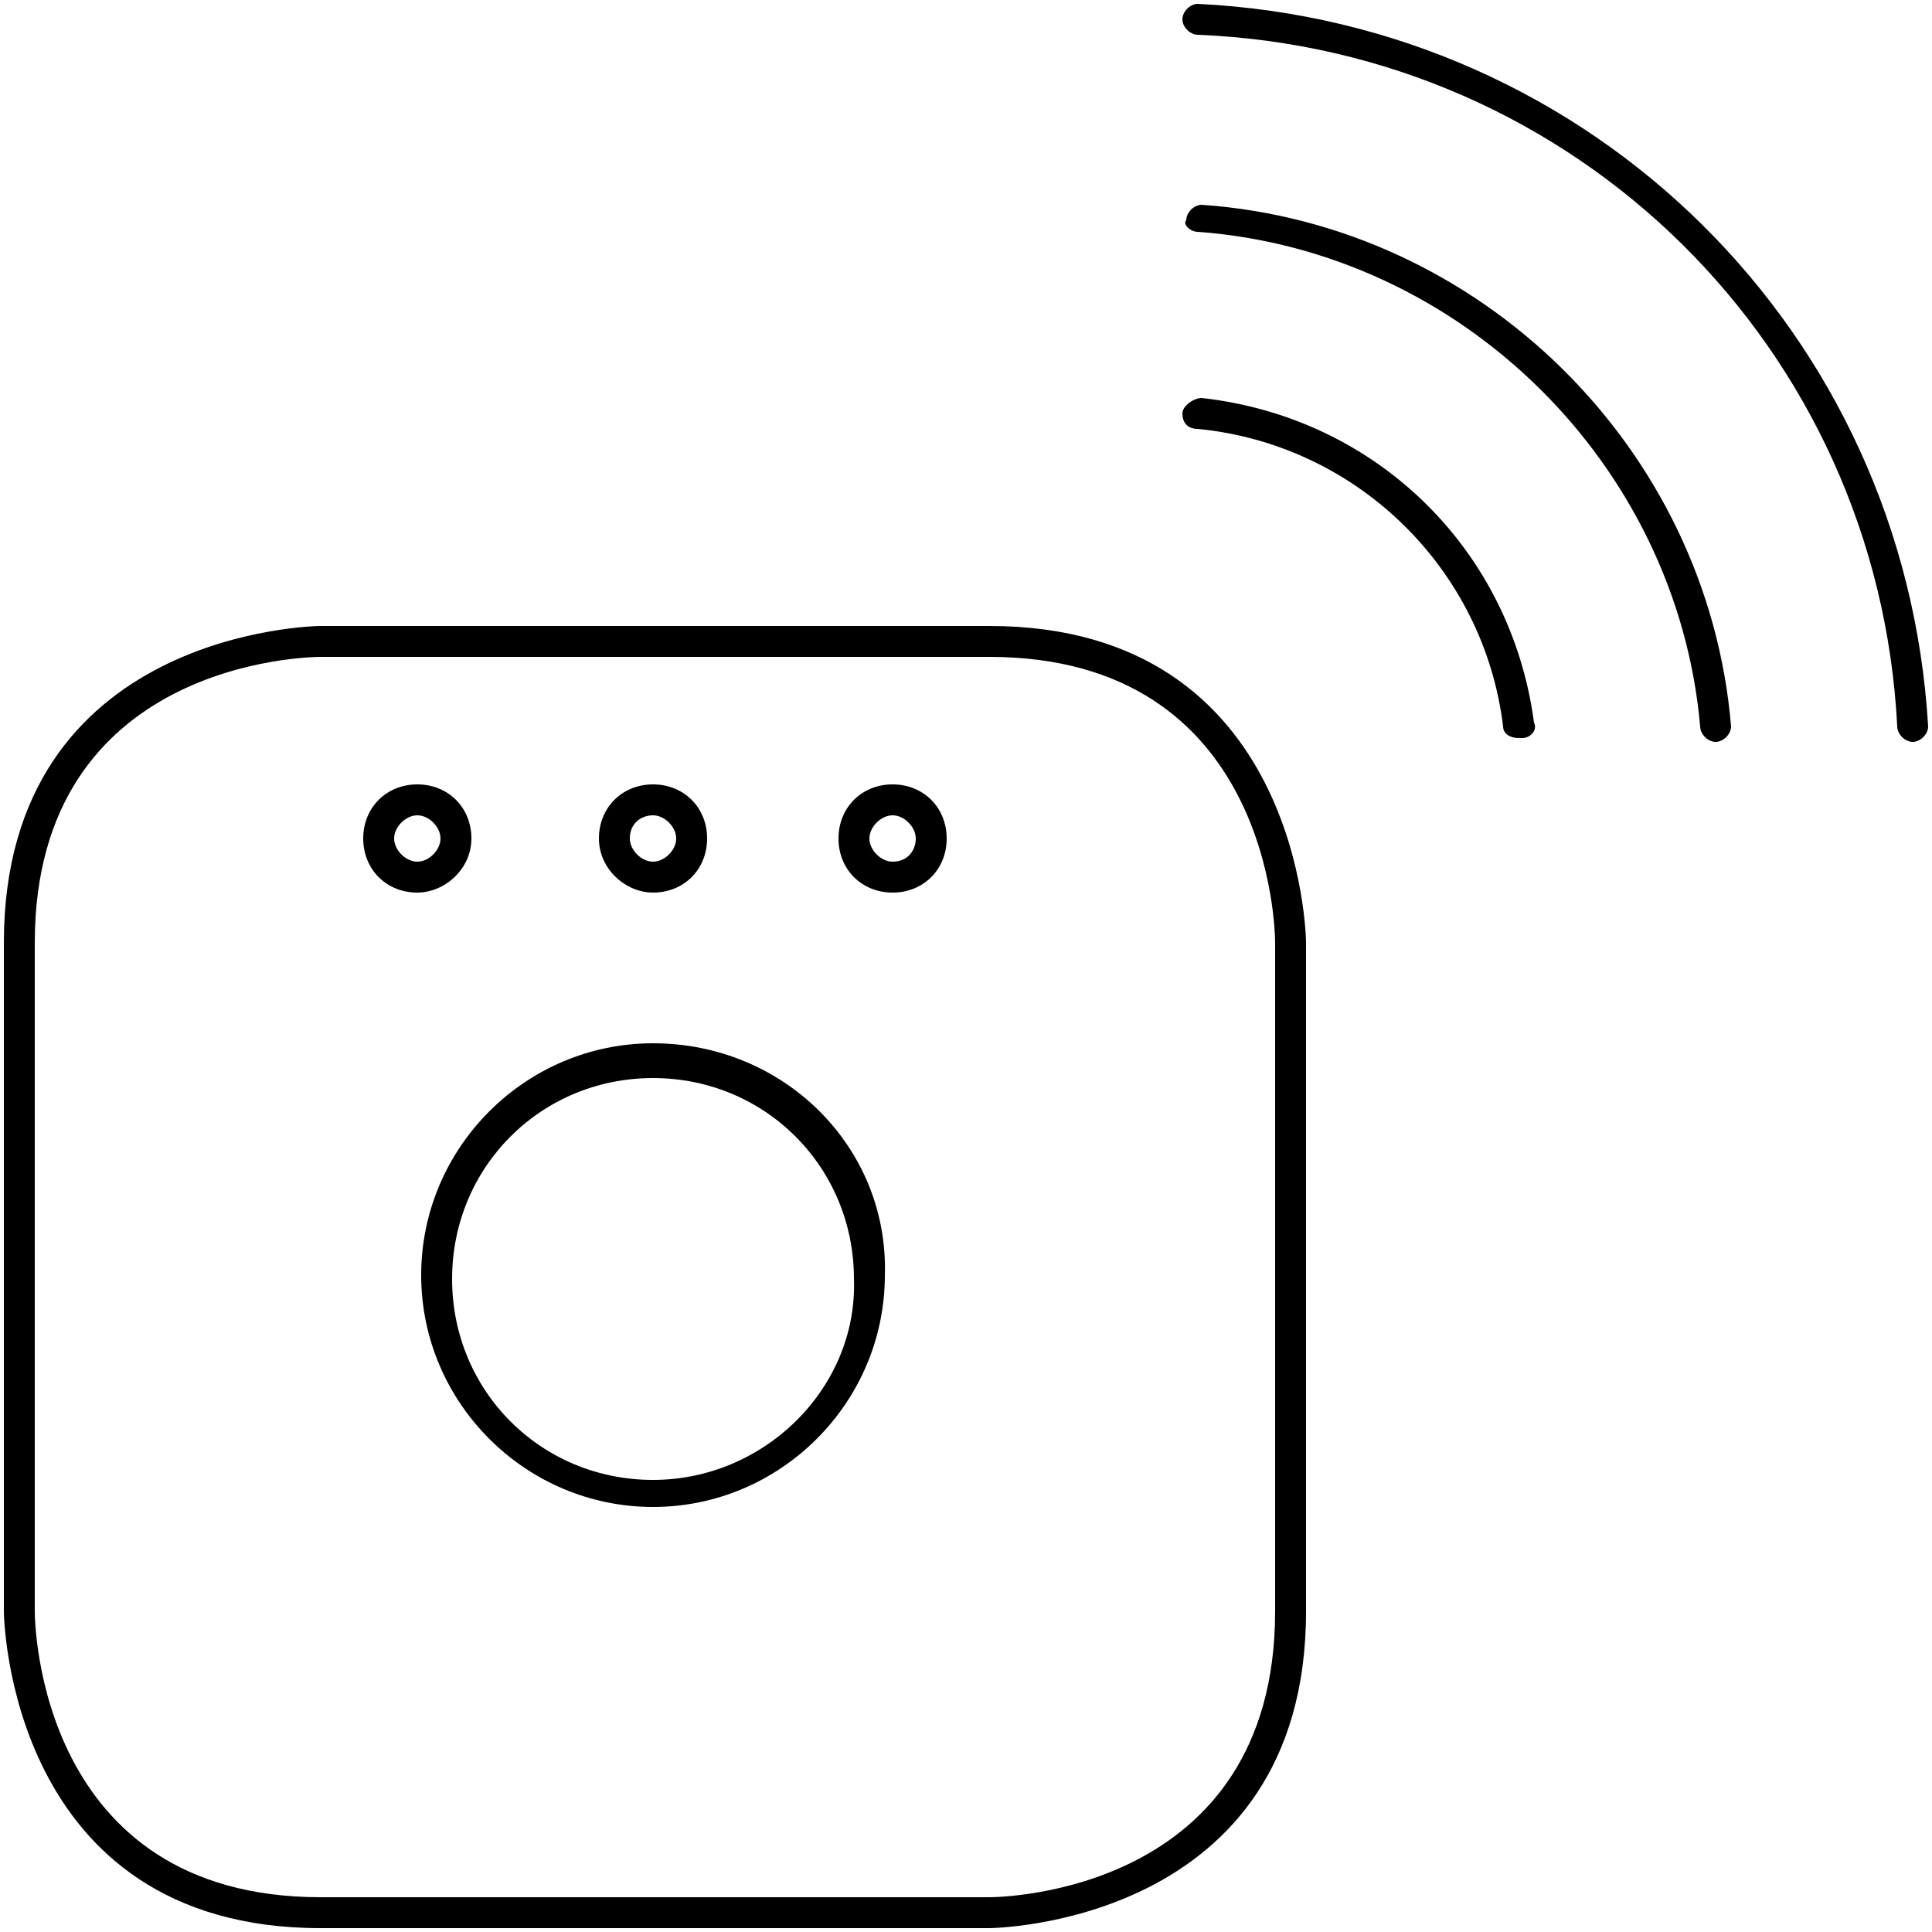
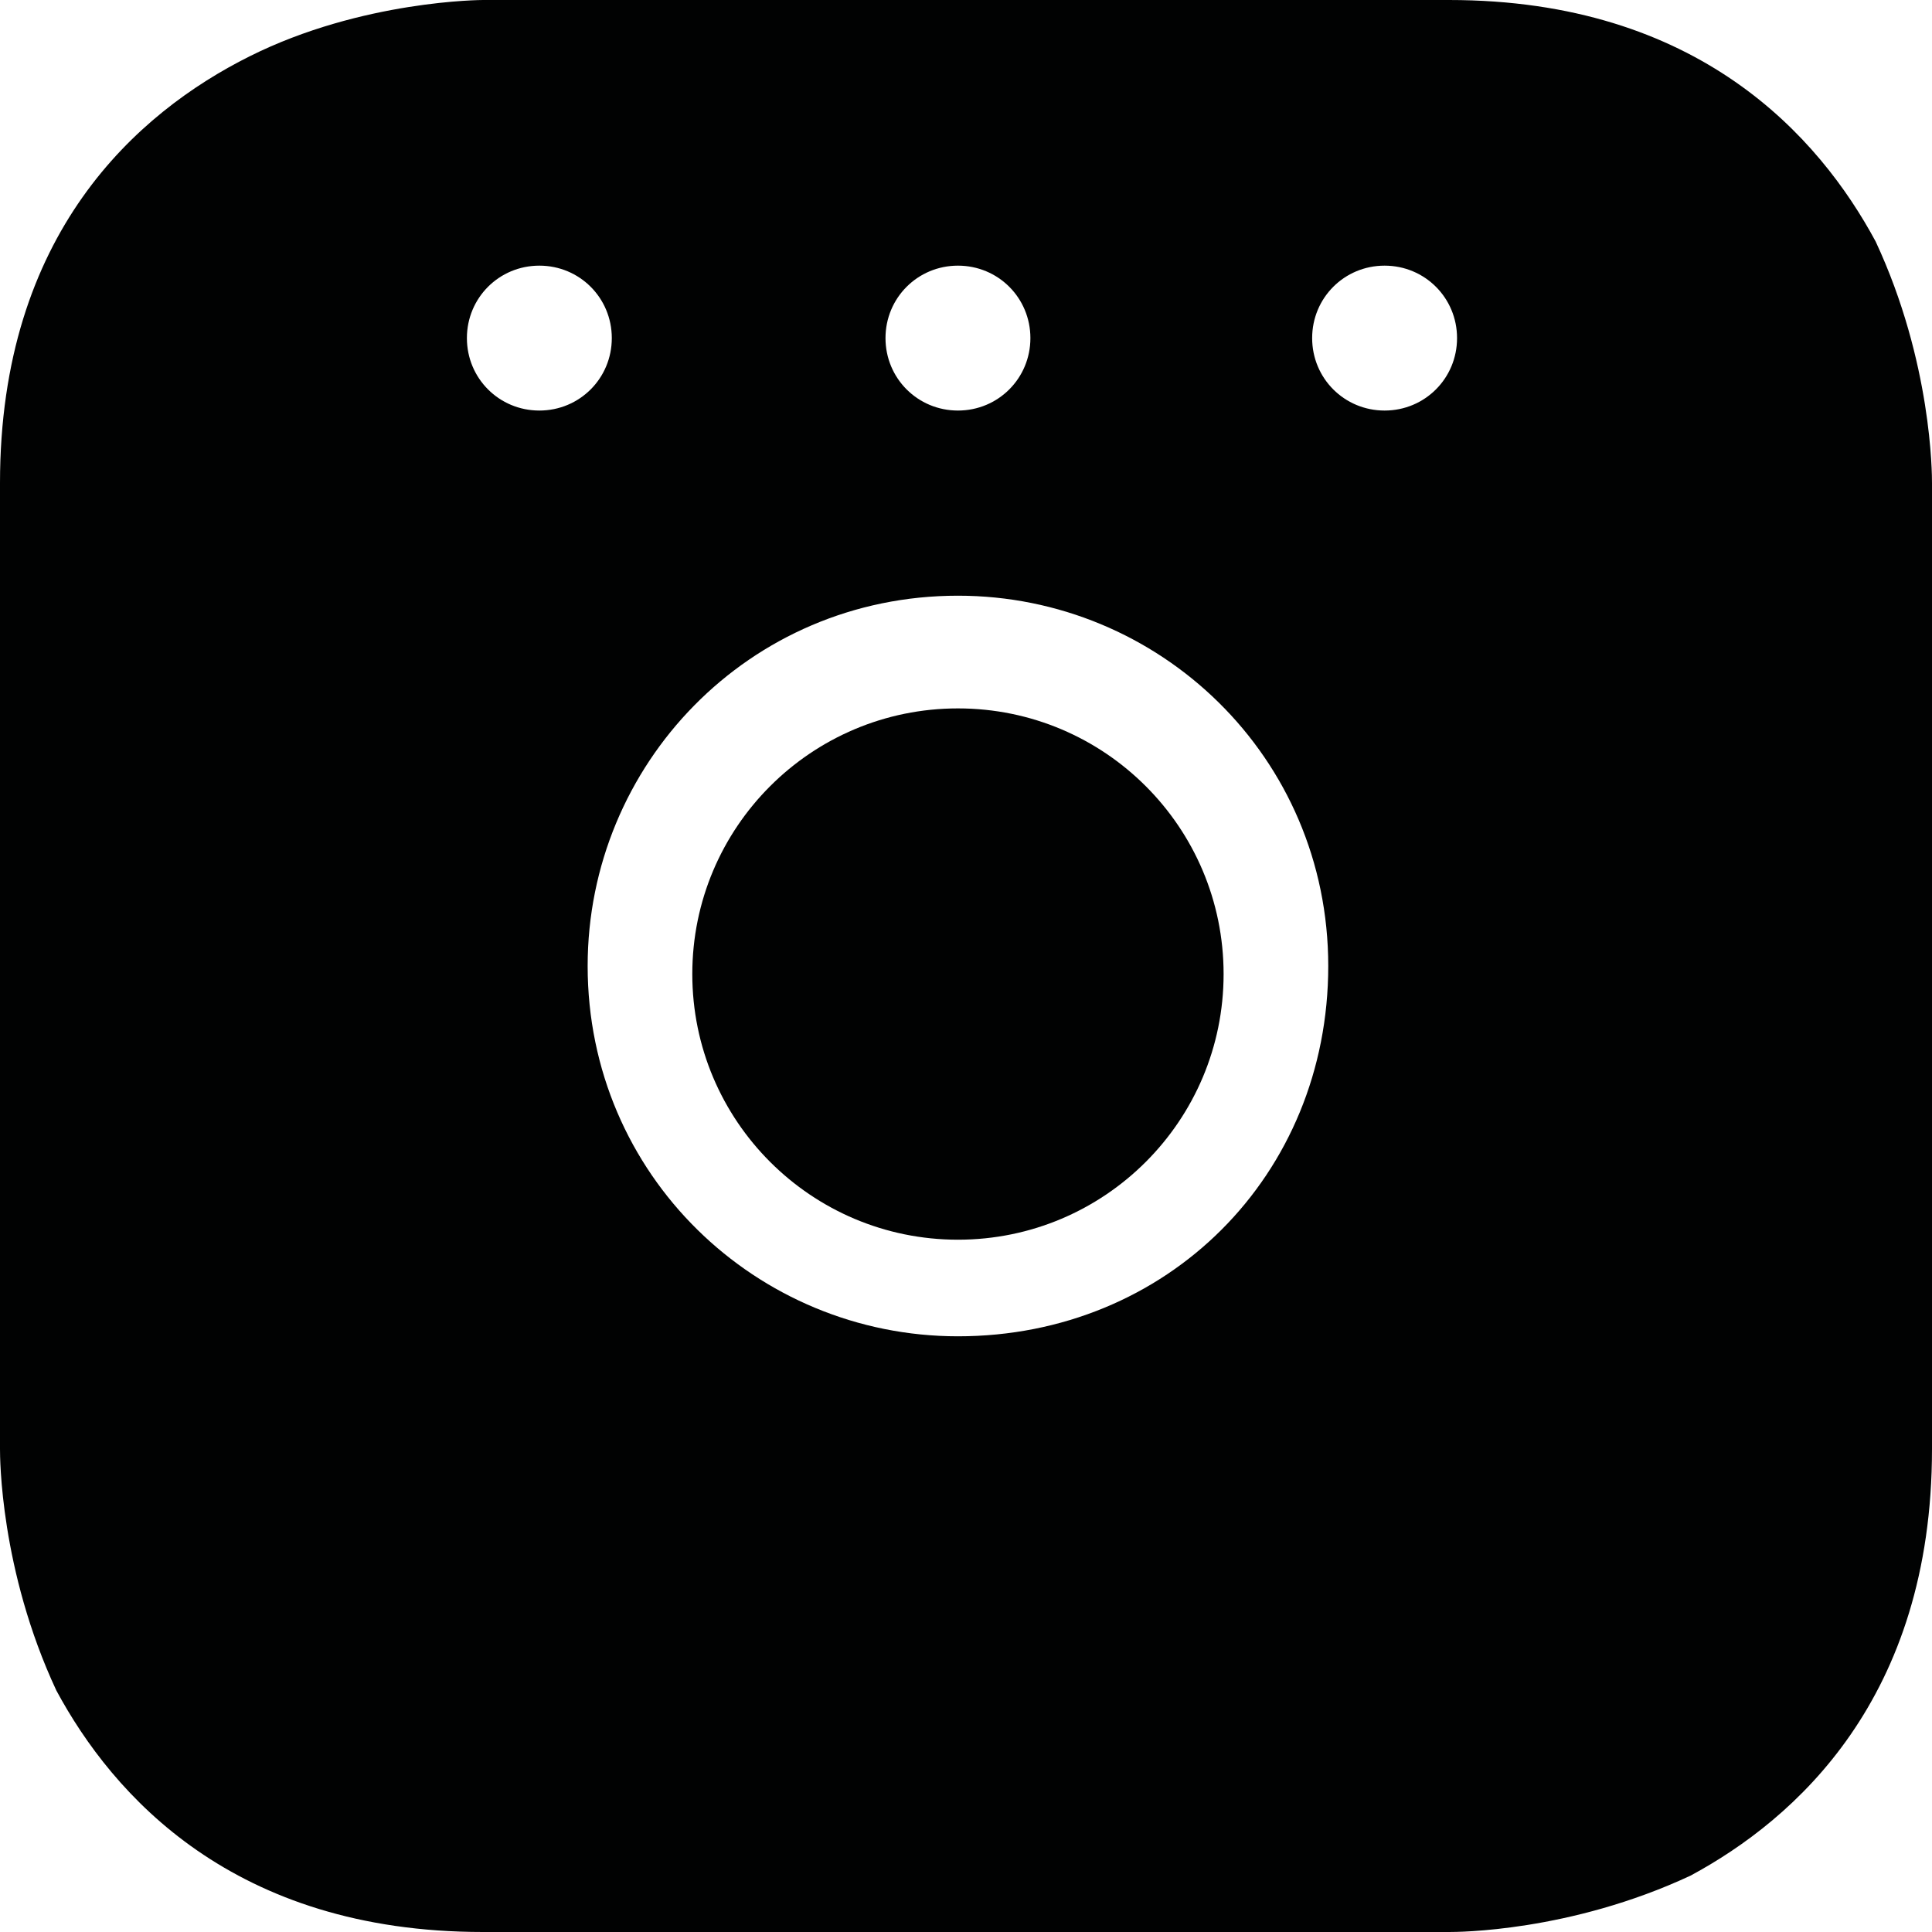
- <svg xmlns="http://www.w3.org/2000/svg" version="1.2" baseProfile="tiny" id="Layer_1" x="0px" y="0px" viewBox="0 0 50 50" xml:space="preserve">
+ <svg xmlns="http://www.w3.org/2000/svg" version="1.2" baseProfile="tiny" id="Layer_1" x="0px" y="0px" viewBox="0 0 24 24" xml:space="preserve">
  <g>
-     <circle fill="none" cx="16.9" cy="21.7" r="0.6" />
-     <circle fill="none" cx="10.8" cy="21.7" r="0.6" />
-     <circle fill="none" cx="16.9" cy="33.1" r="5.2" />
-     <circle fill="none" cx="23.1" cy="21.7" r="0.6" />
-     <path fill="none" d="M8.3,17c-0.3,0-7.4,0.1-7.4,7.4v17.3c0,0.3,0.1,7.4,7.4,7.4h17.3c0.3,0,7.4-0.1,7.4-7.4V24.4   c0-0.3-0.1-7.4-7.4-7.4H8.3z M16.9,20.3c0.8,0,1.4,0.6,1.4,1.4c0,0.8-0.6,1.4-1.4,1.4c-0.8,0-1.4-0.6-1.4-1.4   C15.5,20.9,16.2,20.3,16.9,20.3z M9.3,21.7c0-0.8,0.6-1.4,1.4-1.4c0.8,0,1.4,0.6,1.4,1.4c0,0.8-0.6,1.4-1.4,1.4   C10,23.1,9.3,22.5,9.3,21.7z M16.9,39.1c-3.3,0-6-2.7-6-6c0-3.3,2.7-6,6-6c3.3,0,6,2.7,6,6C23,36.4,20.3,39.1,16.9,39.1z    M23.1,23.1c-0.8,0-1.4-0.6-1.4-1.4c0-0.8,0.6-1.4,1.4-1.4c0.8,0,1.4,0.6,1.4,1.4C24.5,22.5,23.9,23.1,23.1,23.1z" />
-     <path d="M8.3,16.2c-0.1,0-8.2,0.1-8.2,8.2v17.3c0,0.1,0.1,8.2,8.2,8.2h17.3c0.1,0,8.2-0.1,8.2-8.2V24.4c0-0.1-0.1-8.2-8.2-8.2H8.3z    M33,24.4v17.3c0,7.3-7.1,7.4-7.4,7.4H8.3c-7.3,0-7.4-7.1-7.4-7.4V24.4C0.9,17.1,8,17,8.3,17h17.3C32.9,17,33,24.1,33,24.4z" />
-     <path d="M16.9,27c-3.3,0-6,2.7-6,6c0,3.3,2.7,6,6,6c3.3,0,6-2.7,6-6C23,29.7,20.3,27,16.9,27z M16.9,38.3c-2.9,0-5.2-2.3-5.2-5.2   c0-2.9,2.3-5.2,5.2-5.2s5.2,2.3,5.2,5.2C22.2,35.9,19.8,38.3,16.9,38.3z" />
-     <path d="M31,0.1c-0.2,0-0.4,0.2-0.4,0.4c0,0.2,0.2,0.4,0.4,0.4C40.8,1.3,48.6,9,49.1,18.8c0,0.2,0.2,0.4,0.4,0.4c0,0,0,0,0,0   c0.2,0,0.4-0.2,0.4-0.4C49.3,8.6,41.2,0.6,31,0.1z" />
-     <path d="M44,18.8c0,0.2,0.2,0.4,0.4,0.4c0,0,0,0,0,0c0.2,0,0.4-0.2,0.4-0.4c-0.6-7.2-6.5-13-13.7-13.5c-0.2,0-0.4,0.2-0.4,0.4   C30.6,5.8,30.8,6,31,6C37.8,6.5,43.4,12,44,18.8z" />
-     <path d="M30.6,10.7c0,0.2,0.1,0.4,0.4,0.4c4.1,0.4,7.4,3.6,7.9,7.7c0,0.2,0.2,0.3,0.4,0.3c0,0,0,0,0.1,0c0.2,0,0.4-0.2,0.3-0.4   c-0.6-4.5-4.1-7.9-8.6-8.4C30.9,10.3,30.6,10.5,30.6,10.7z" />
-     <path d="M16.9,23.1c0.8,0,1.4-0.6,1.4-1.4c0-0.8-0.6-1.4-1.4-1.4c-0.8,0-1.4,0.6-1.4,1.4C15.5,22.5,16.2,23.1,16.9,23.1z    M16.9,21.1c0.3,0,0.6,0.3,0.6,0.6c0,0.3-0.3,0.6-0.6,0.6c-0.3,0-0.6-0.3-0.6-0.6C16.3,21.3,16.6,21.1,16.9,21.1z" />
-     <path d="M12.2,21.7c0-0.8-0.6-1.4-1.4-1.4c-0.8,0-1.4,0.6-1.4,1.4c0,0.8,0.6,1.4,1.4,1.4C11.5,23.1,12.2,22.5,12.2,21.7z    M10.8,22.3c-0.3,0-0.6-0.3-0.6-0.6c0-0.3,0.3-0.6,0.6-0.6c0.3,0,0.6,0.3,0.6,0.6C11.4,22,11.1,22.3,10.8,22.3z" />
-     <path d="M23.1,20.3c-0.8,0-1.4,0.6-1.4,1.4c0,0.8,0.6,1.4,1.4,1.4c0.8,0,1.4-0.6,1.4-1.4C24.5,20.9,23.9,20.3,23.1,20.3z    M23.1,22.3c-0.3,0-0.6-0.3-0.6-0.6c0-0.3,0.3-0.6,0.6-0.6c0.3,0,0.6,0.3,0.6,0.6C23.7,22,23.5,22.3,23.1,22.3z" />
+     <circle fill="none" cx="6.7" cy="4.2" r="0.9" />
+     <circle fill="none" cx="11.9" cy="4.2" r="0.9" />
+     <circle fill="none" cx="17.2" cy="4.2" r="0.9" />
+     <path fill="none" d="M11.9,7.5c-2.5,0-4.6,2-4.6,4.6c0,2.5,2,4.6,4.6,4.6c2.5,0,4.6-2,4.6-4.6C16.5,9.6,14.5,7.5,11.9,7.5z    M11.9,15.3c-1.8,0-3.3-1.5-3.3-3.3c0-1.8,1.5-3.3,3.3-3.3c1.8,0,3.3,1.5,3.3,3.3C15.2,13.9,13.7,15.3,11.9,15.3z" />
+     <path fill="#010202" d="M24,18V6c0-0.1,0-1.5-0.7-3C22.6,1.7,21.1,0,18,0H6C6,0,4.5,0,3.1,0.7C1.7,1.4,0,2.9,0,6V18   c0,0.1,0,1.5,0.7,3C1.4,22.3,2.9,24,6,24H18c0.1,0,1.5,0,3-0.7C22.3,22.6,24,21.1,24,18z M11.9,3.3c0.5,0,0.9,0.4,0.9,0.9   c0,0.5-0.4,0.9-0.9,0.9c-0.5,0-0.9-0.4-0.9-0.9C11,3.7,11.4,3.3,11.9,3.3z M5.8,4.2c0-0.5,0.4-0.9,0.9-0.9c0.5,0,0.9,0.4,0.9,0.9   c0,0.5-0.4,0.9-0.9,0.9C6.2,5.1,5.8,4.7,5.8,4.2z M11.9,16.6c-2.5,0-4.6-2-4.6-4.6c0-2.5,2-4.6,4.6-4.6c2.5,0,4.6,2,4.6,4.6   C16.5,14.6,14.5,16.6,11.9,16.6z M17.2,5.1c-0.5,0-0.9-0.4-0.9-0.9c0-0.5,0.4-0.9,0.9-0.9c0.5,0,0.9,0.4,0.9,0.9   C18.1,4.7,17.7,5.1,17.2,5.1z" />
+     <circle fill="#010202" cx="11.9" cy="12.1" r="3.3" />
  </g>
</svg>
